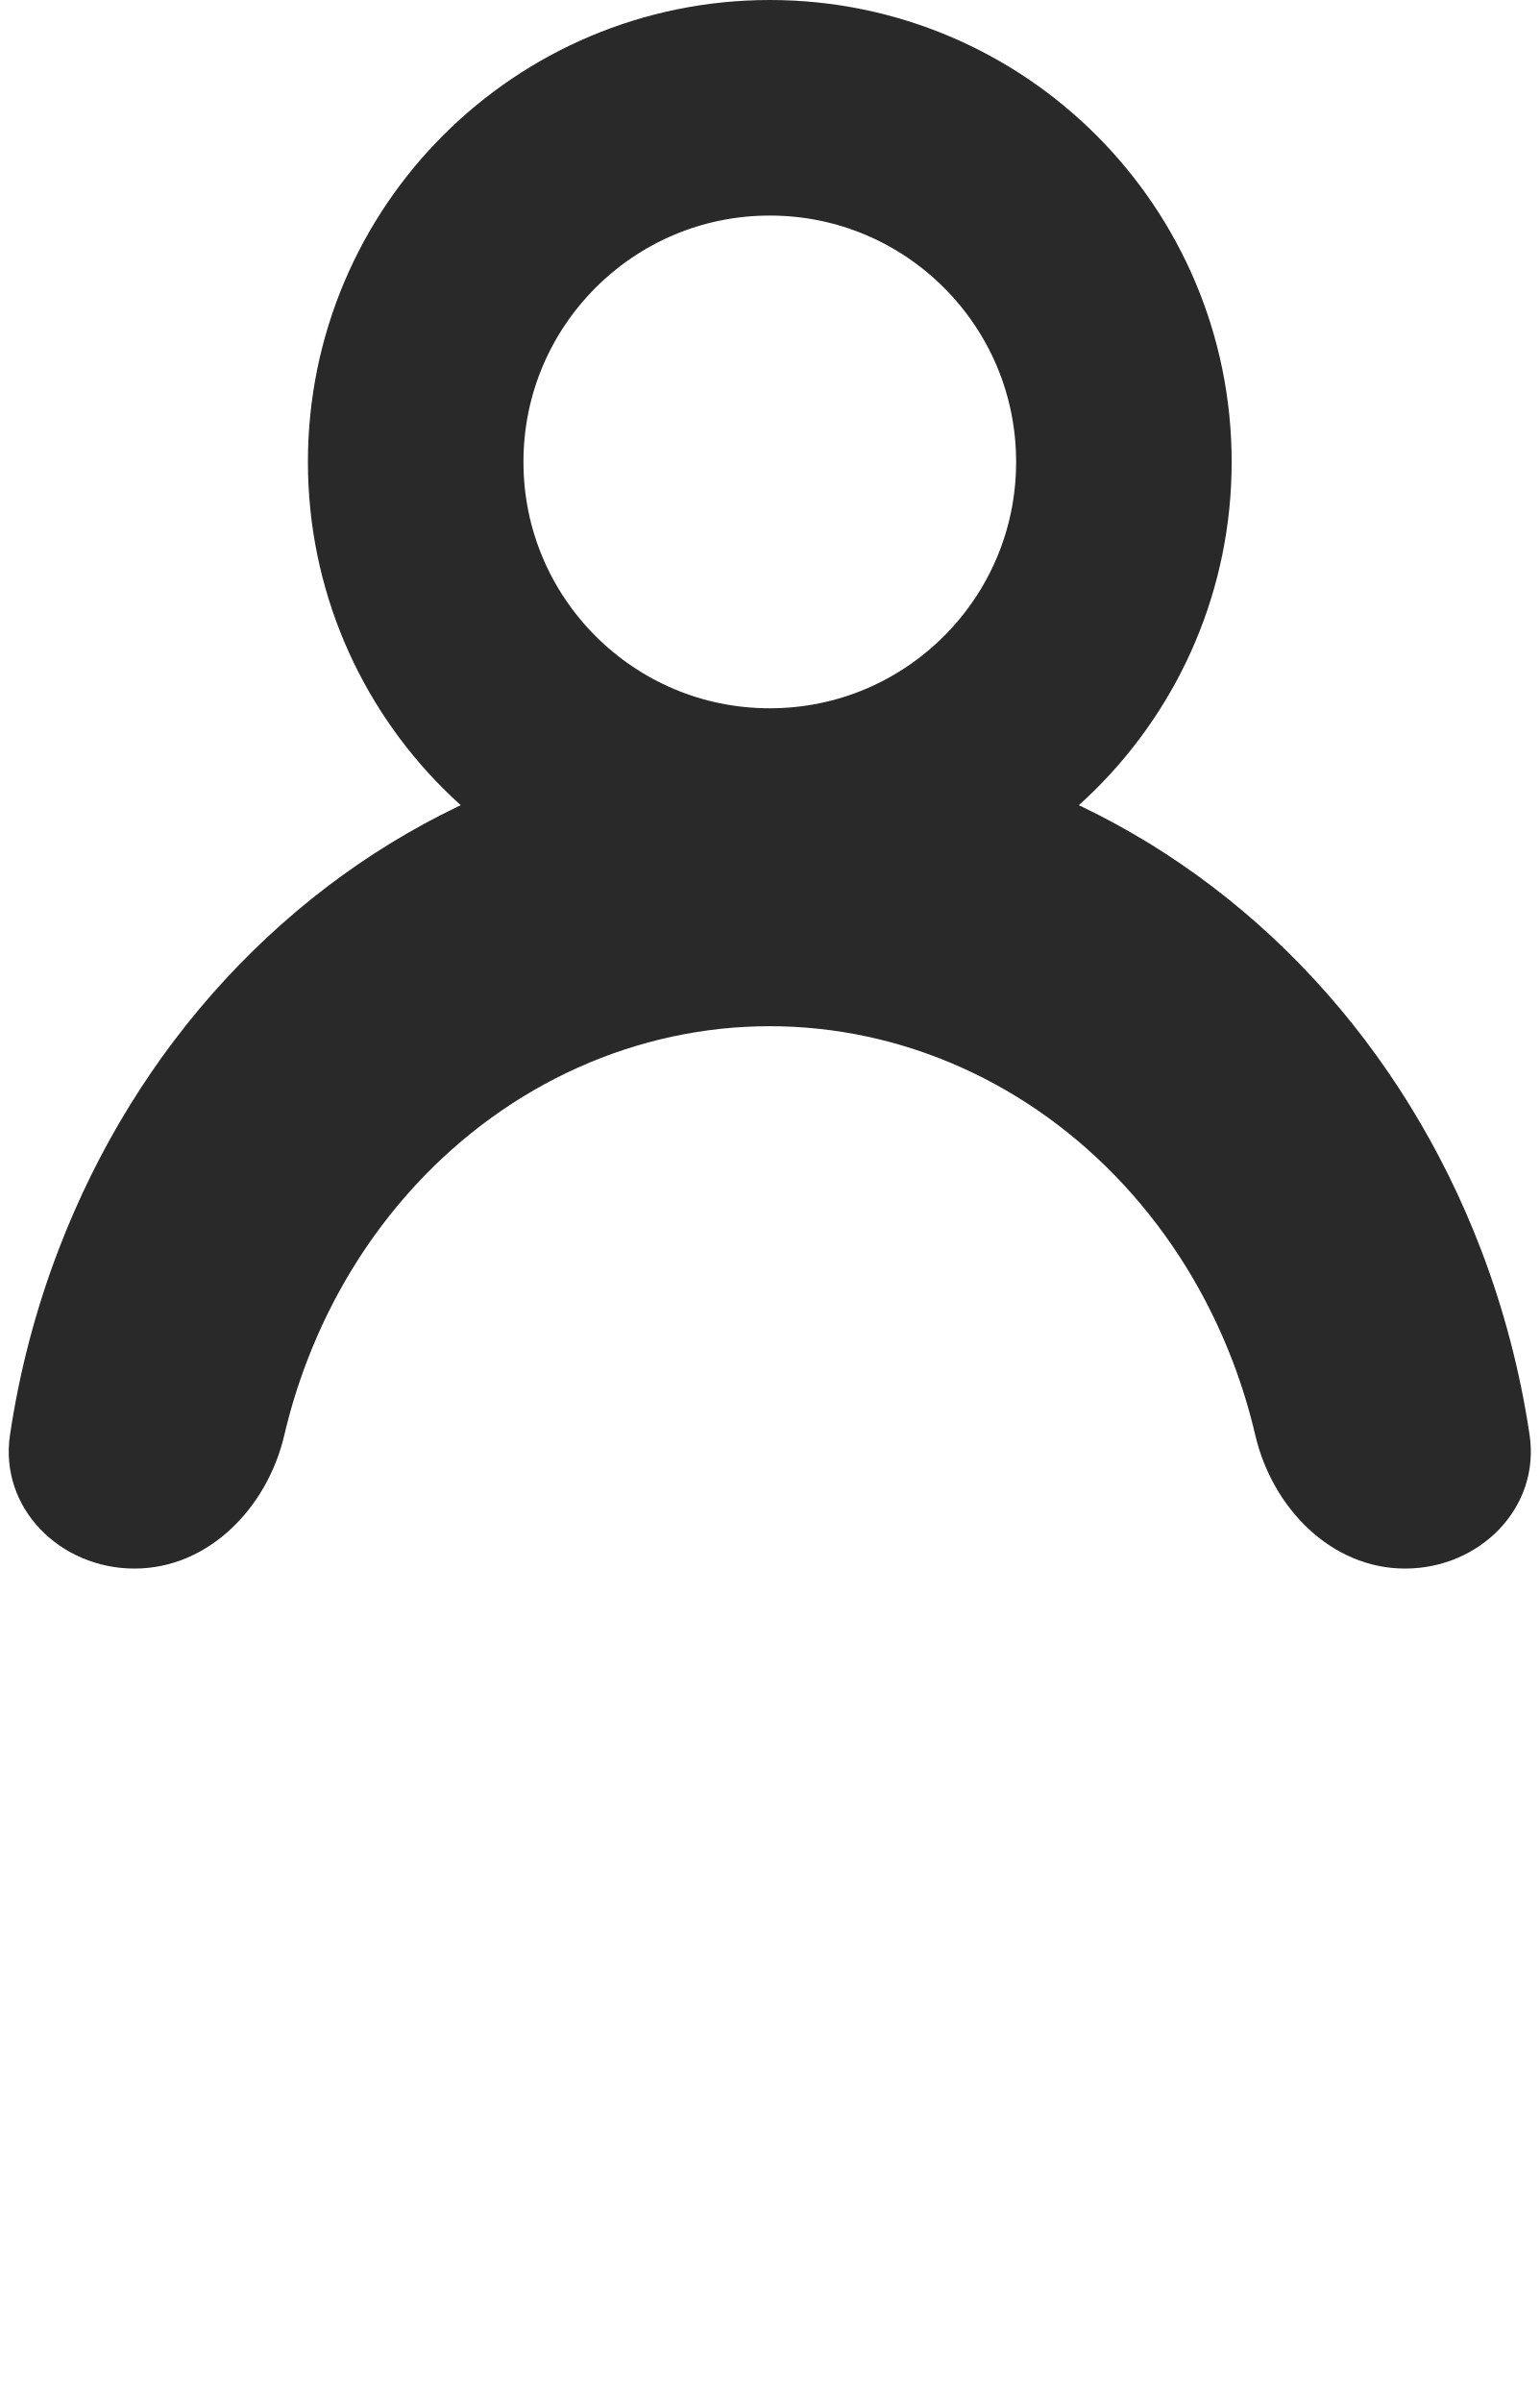
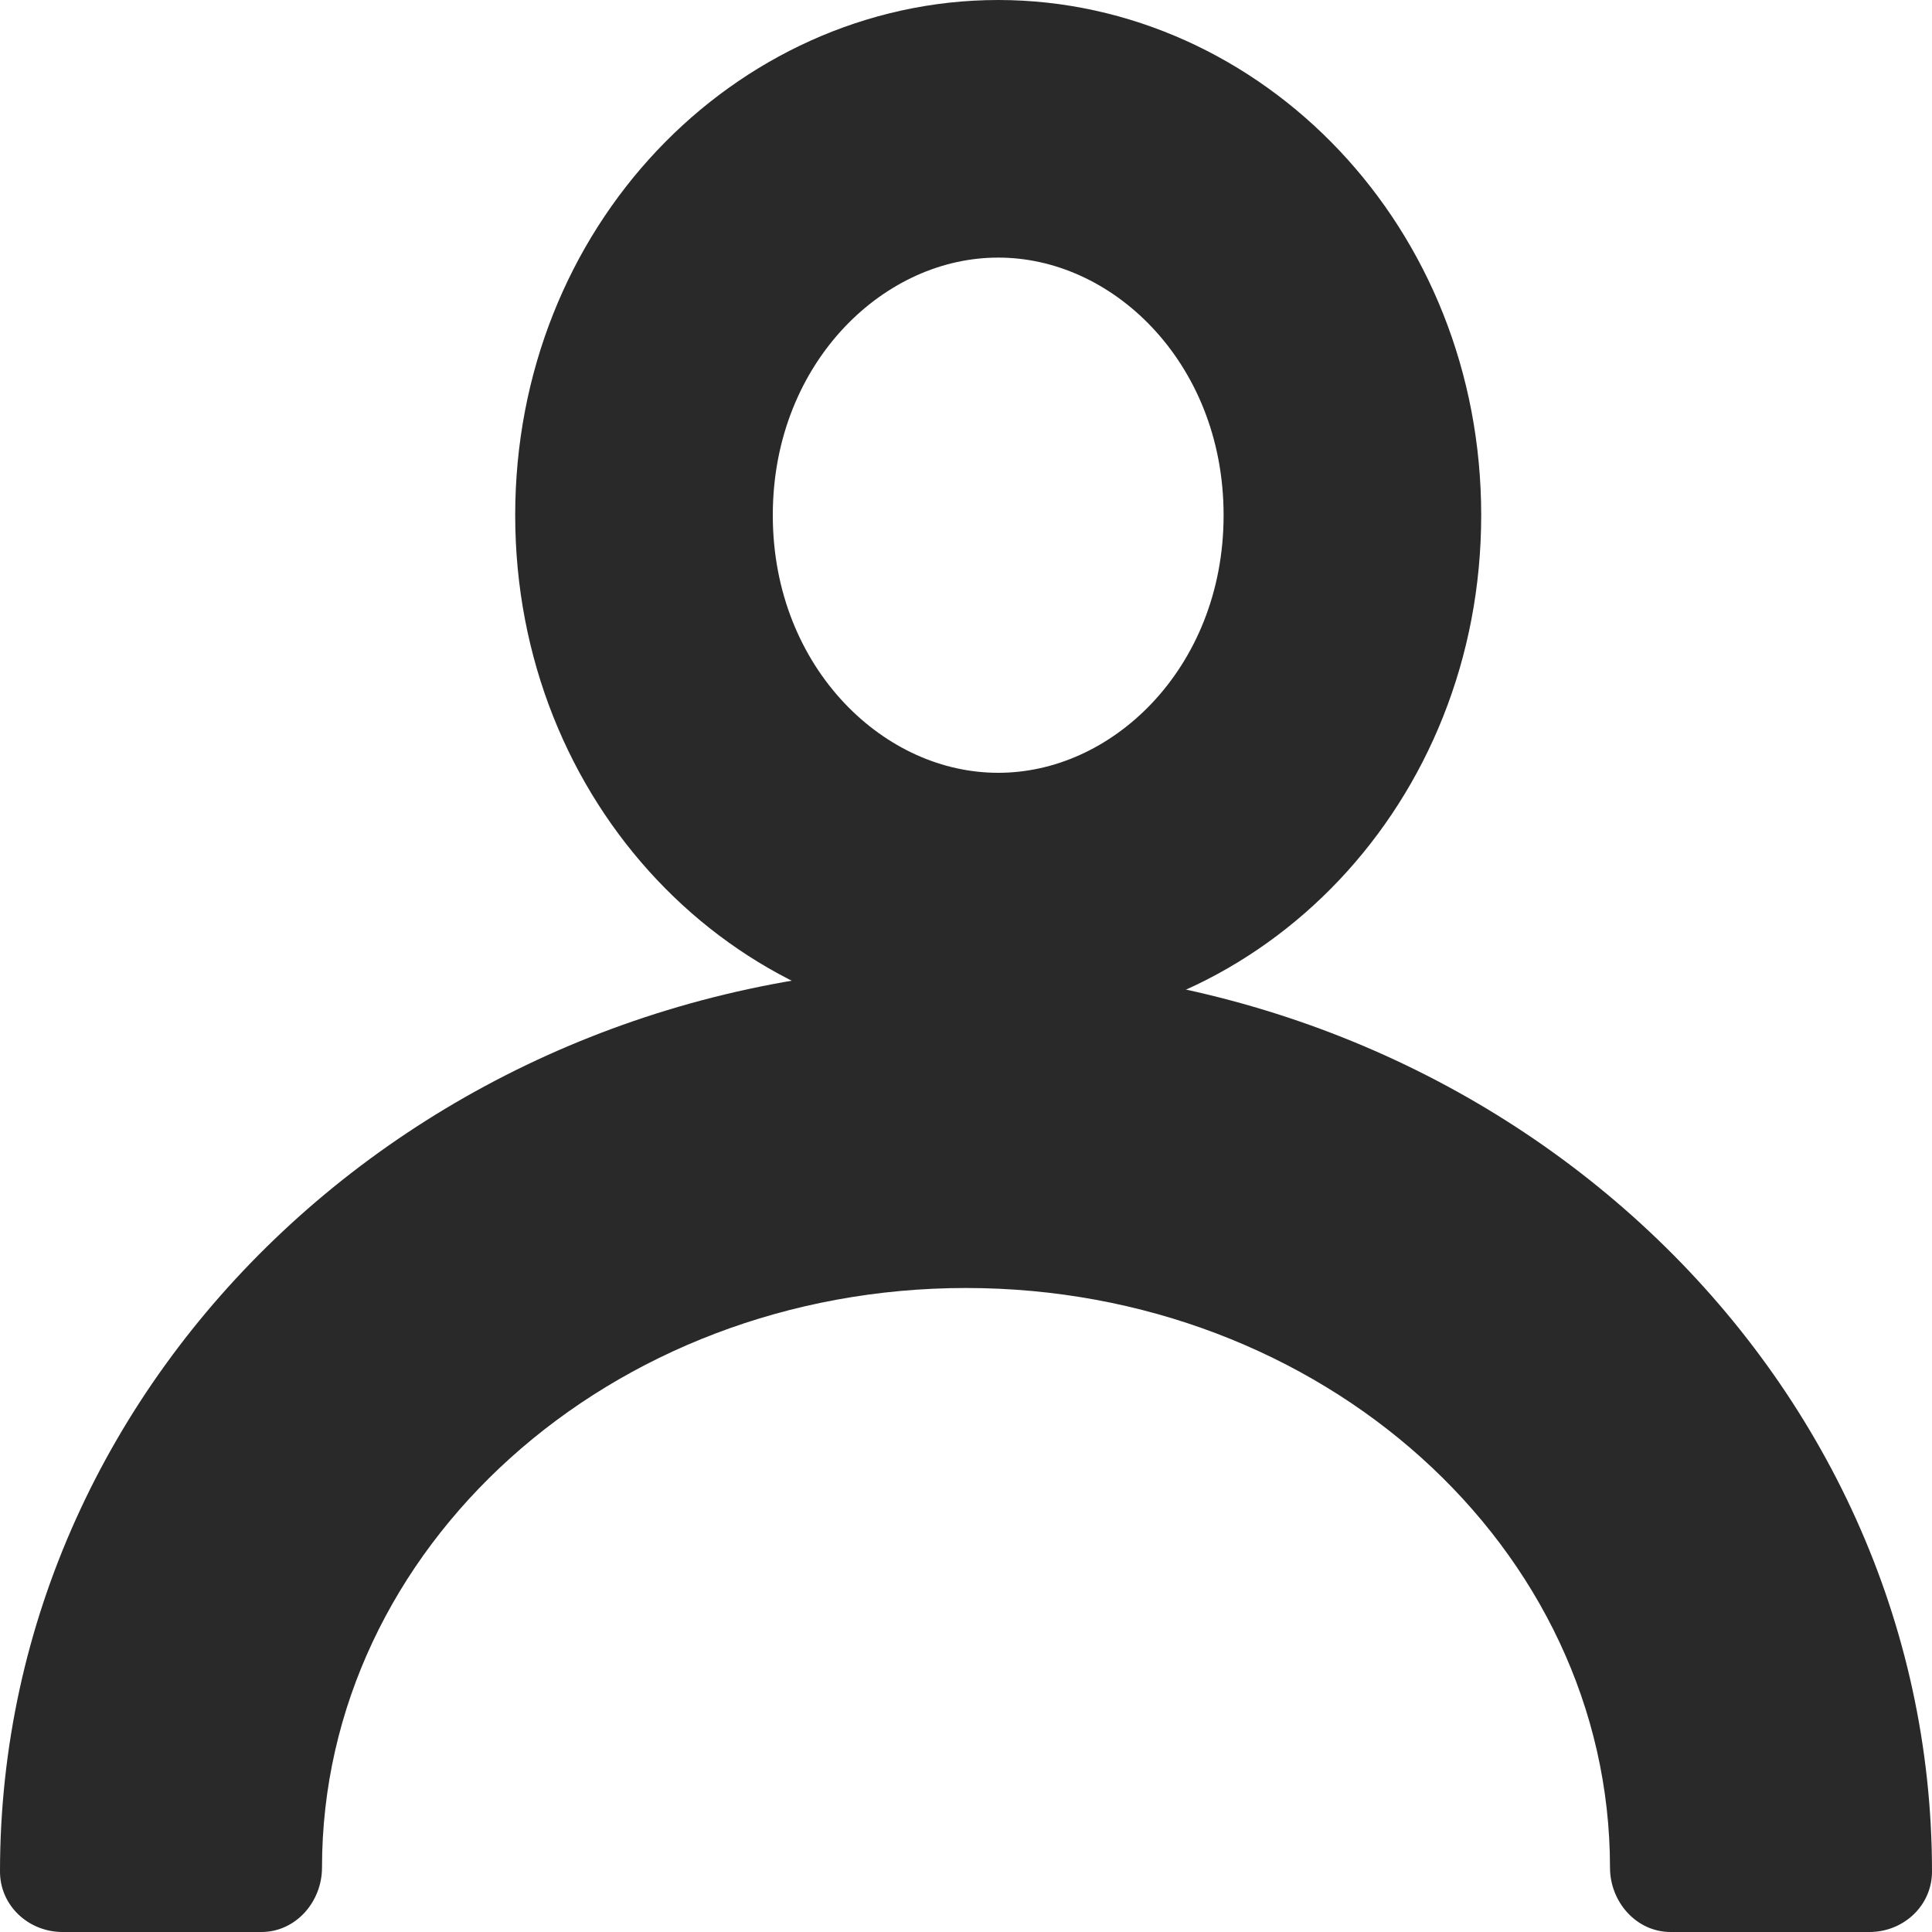
- <svg xmlns="http://www.w3.org/2000/svg" width="25" height="39" viewBox="0 0 25 39" fill="none">
-   <path d="M22.817 25.468C24.023 25.468 25.017 24.485 24.837 23.293C24.683 22.264 24.419 21.256 24.049 20.289C23.42 18.647 22.5 17.155 21.339 15.899C20.178 14.642 18.8 13.646 17.284 12.965C15.767 12.285 14.142 11.935 12.5 11.935C10.858 11.935 9.233 12.285 7.716 12.965C6.2 13.646 4.822 14.642 3.661 15.899C2.5 17.155 1.58 18.647 0.952 20.289C0.581 21.256 0.317 22.264 0.163 23.293C-0.017 24.485 0.977 25.468 2.183 25.468C3.389 25.468 4.341 24.478 4.616 23.304C4.712 22.894 4.835 22.491 4.986 22.098C5.394 21.03 5.993 20.059 6.749 19.241C7.504 18.424 8.401 17.775 9.387 17.333C10.374 16.89 11.432 16.662 12.5 16.662C13.568 16.662 14.626 16.89 15.613 17.333C16.599 17.775 17.496 18.424 18.251 19.241C19.007 20.059 19.606 21.03 20.015 22.098C20.165 22.491 20.288 22.894 20.384 23.304C20.659 24.478 21.611 25.468 22.817 25.468Z" fill="#292929" />
-   <circle cx="12.5" cy="7.5" r="5.75" stroke="#292929" stroke-width="3.5" />
+ <svg xmlns="http://www.w3.org/2000/svg" width="30" height="30" viewBox="0 0 30 30" fill="none">
+   <path fill-rule="evenodd" clip-rule="evenodd" d="M0.971 30C0.443 30 0 29.591 0 29.062V29.062C0 21.296 6.716 15 15 15C23.284 15 30 21.296 30 29.062V29.062C30 29.591 29.557 30 29.029 30H25.942C25.409 30 25 29.533 25 29V29C25 24.029 20.523 20 15 20C9.477 20 5 24.029 5 29V29C5 29.533 4.591 30 4.059 30H0.971Z" fill="#292929" />
+   <path d="M21 8C21 11.437 18.418 14 15.5 14C12.582 14 10 11.437 10 8C10 4.563 12.582 2 15.5 2C18.418 2 21 4.563 21 8Z" stroke="#292929" stroke-width="4" />
</svg>
